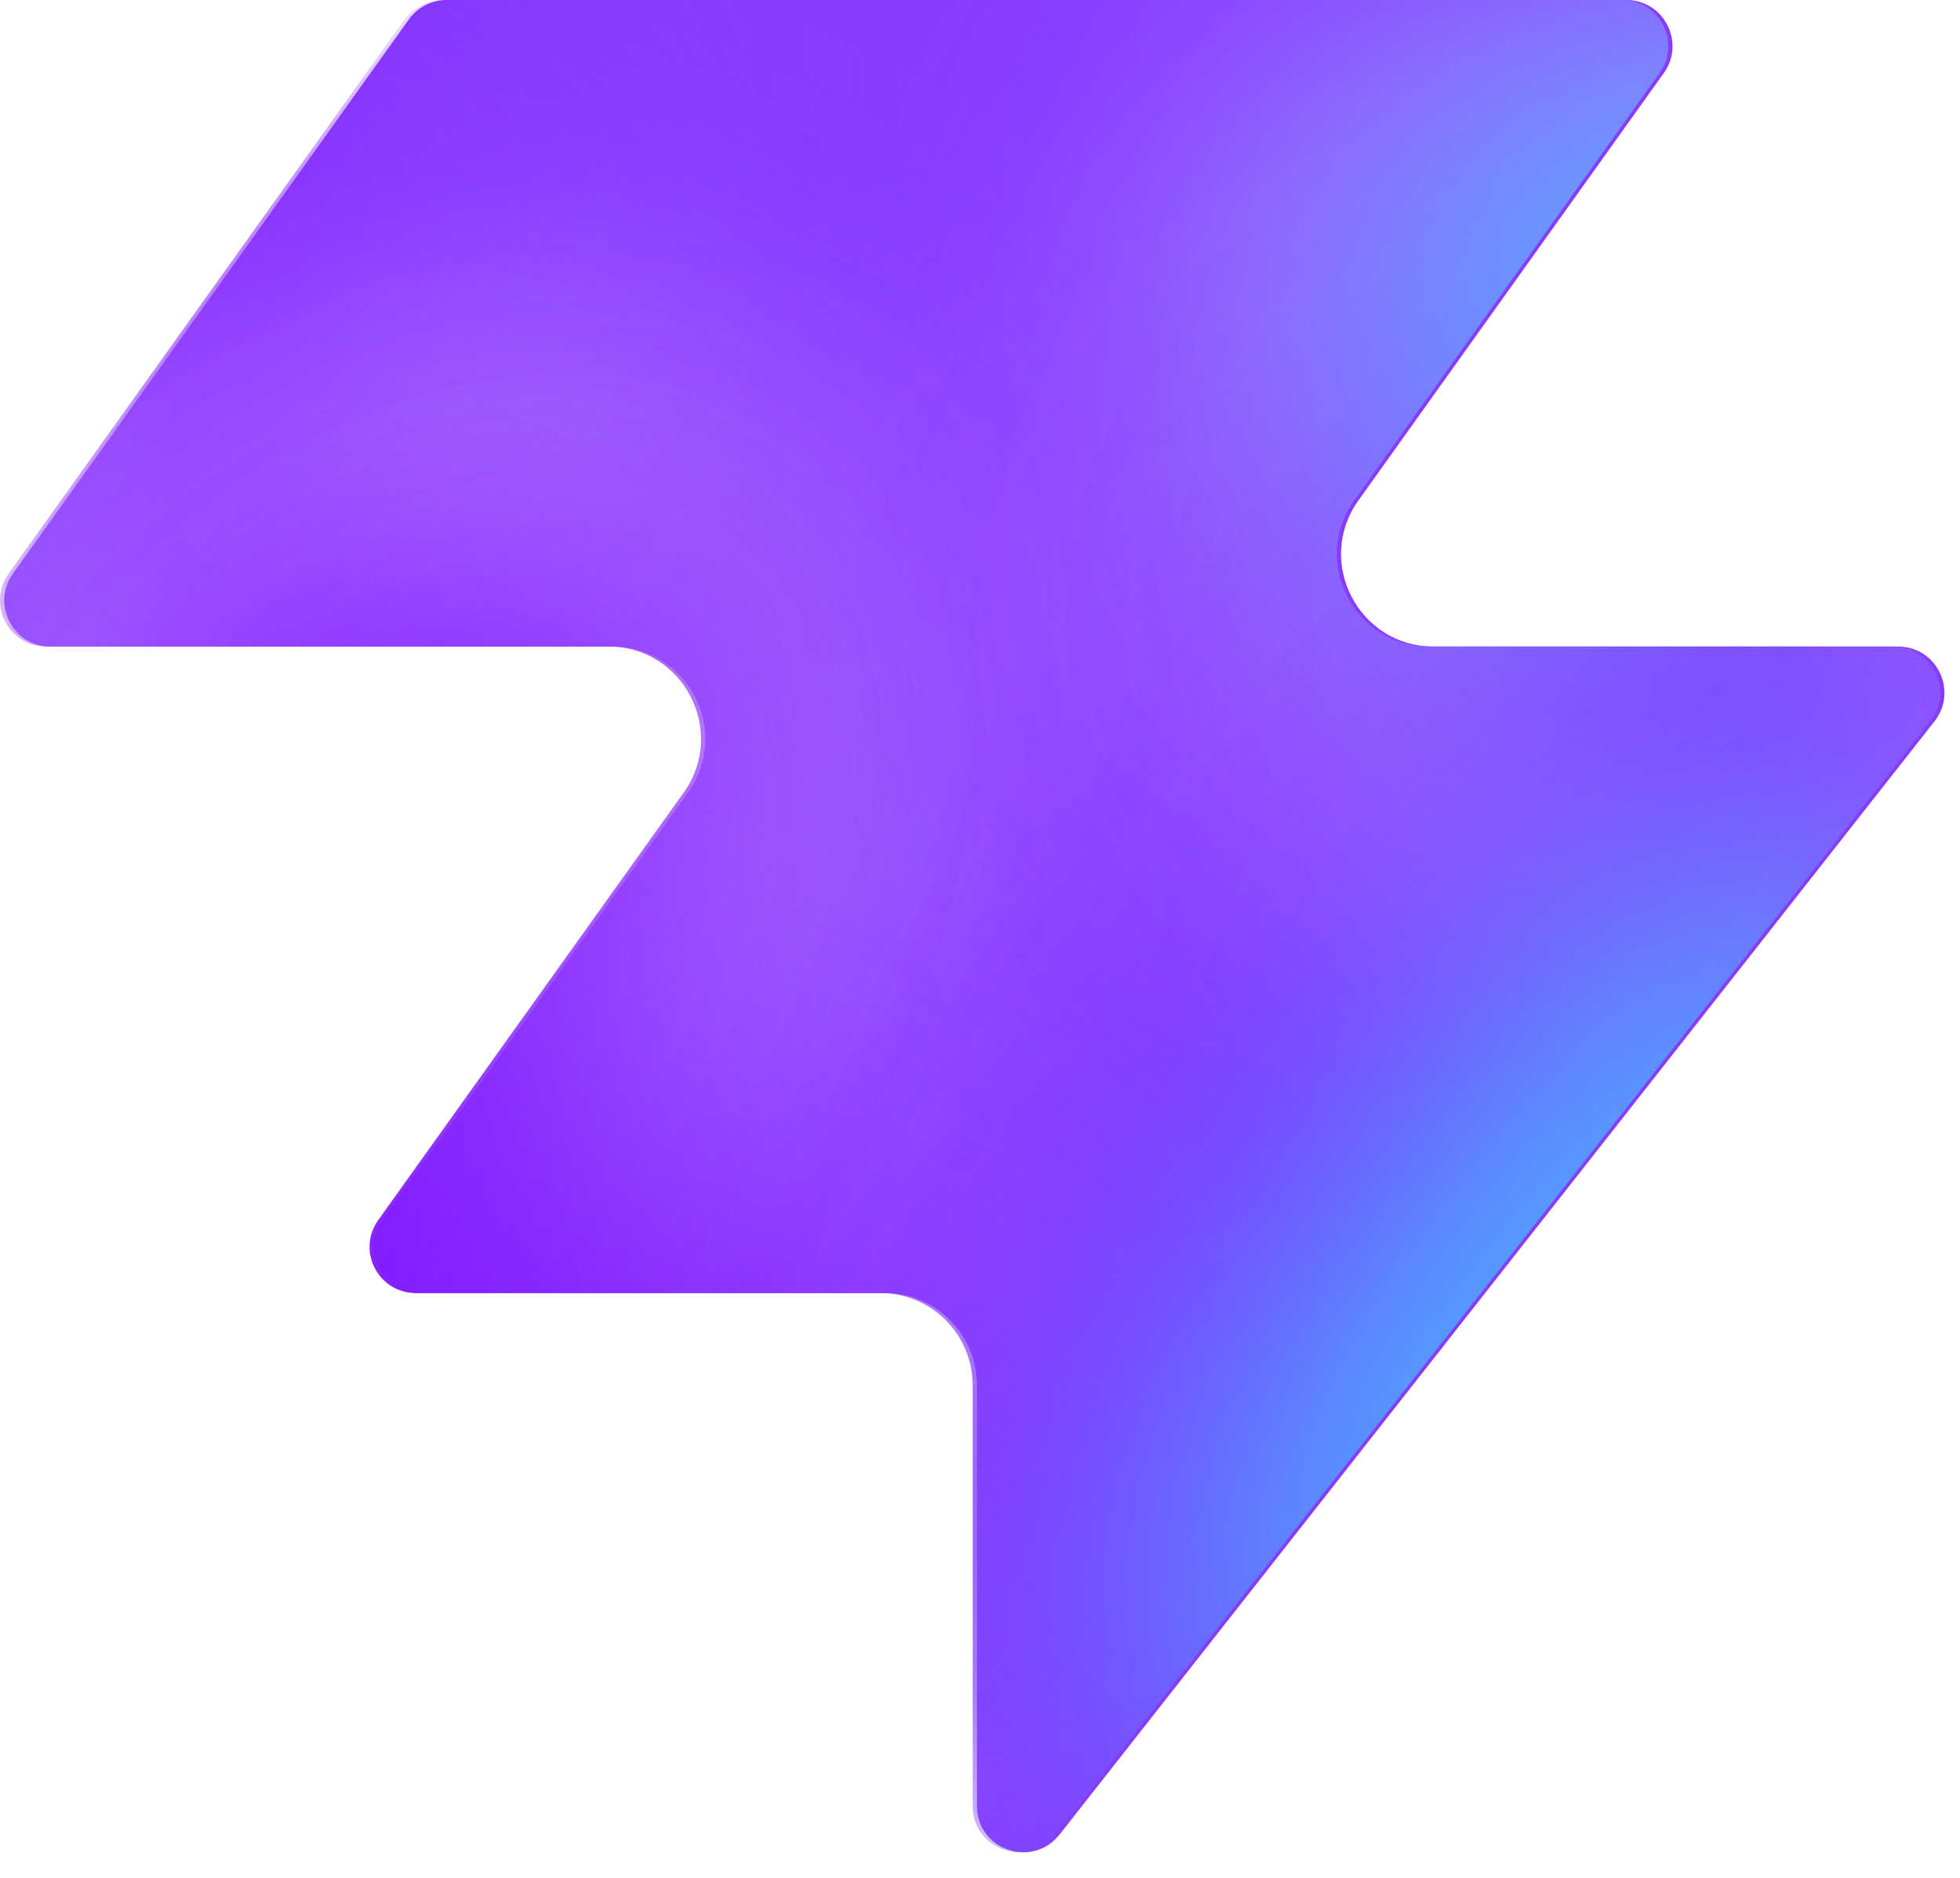
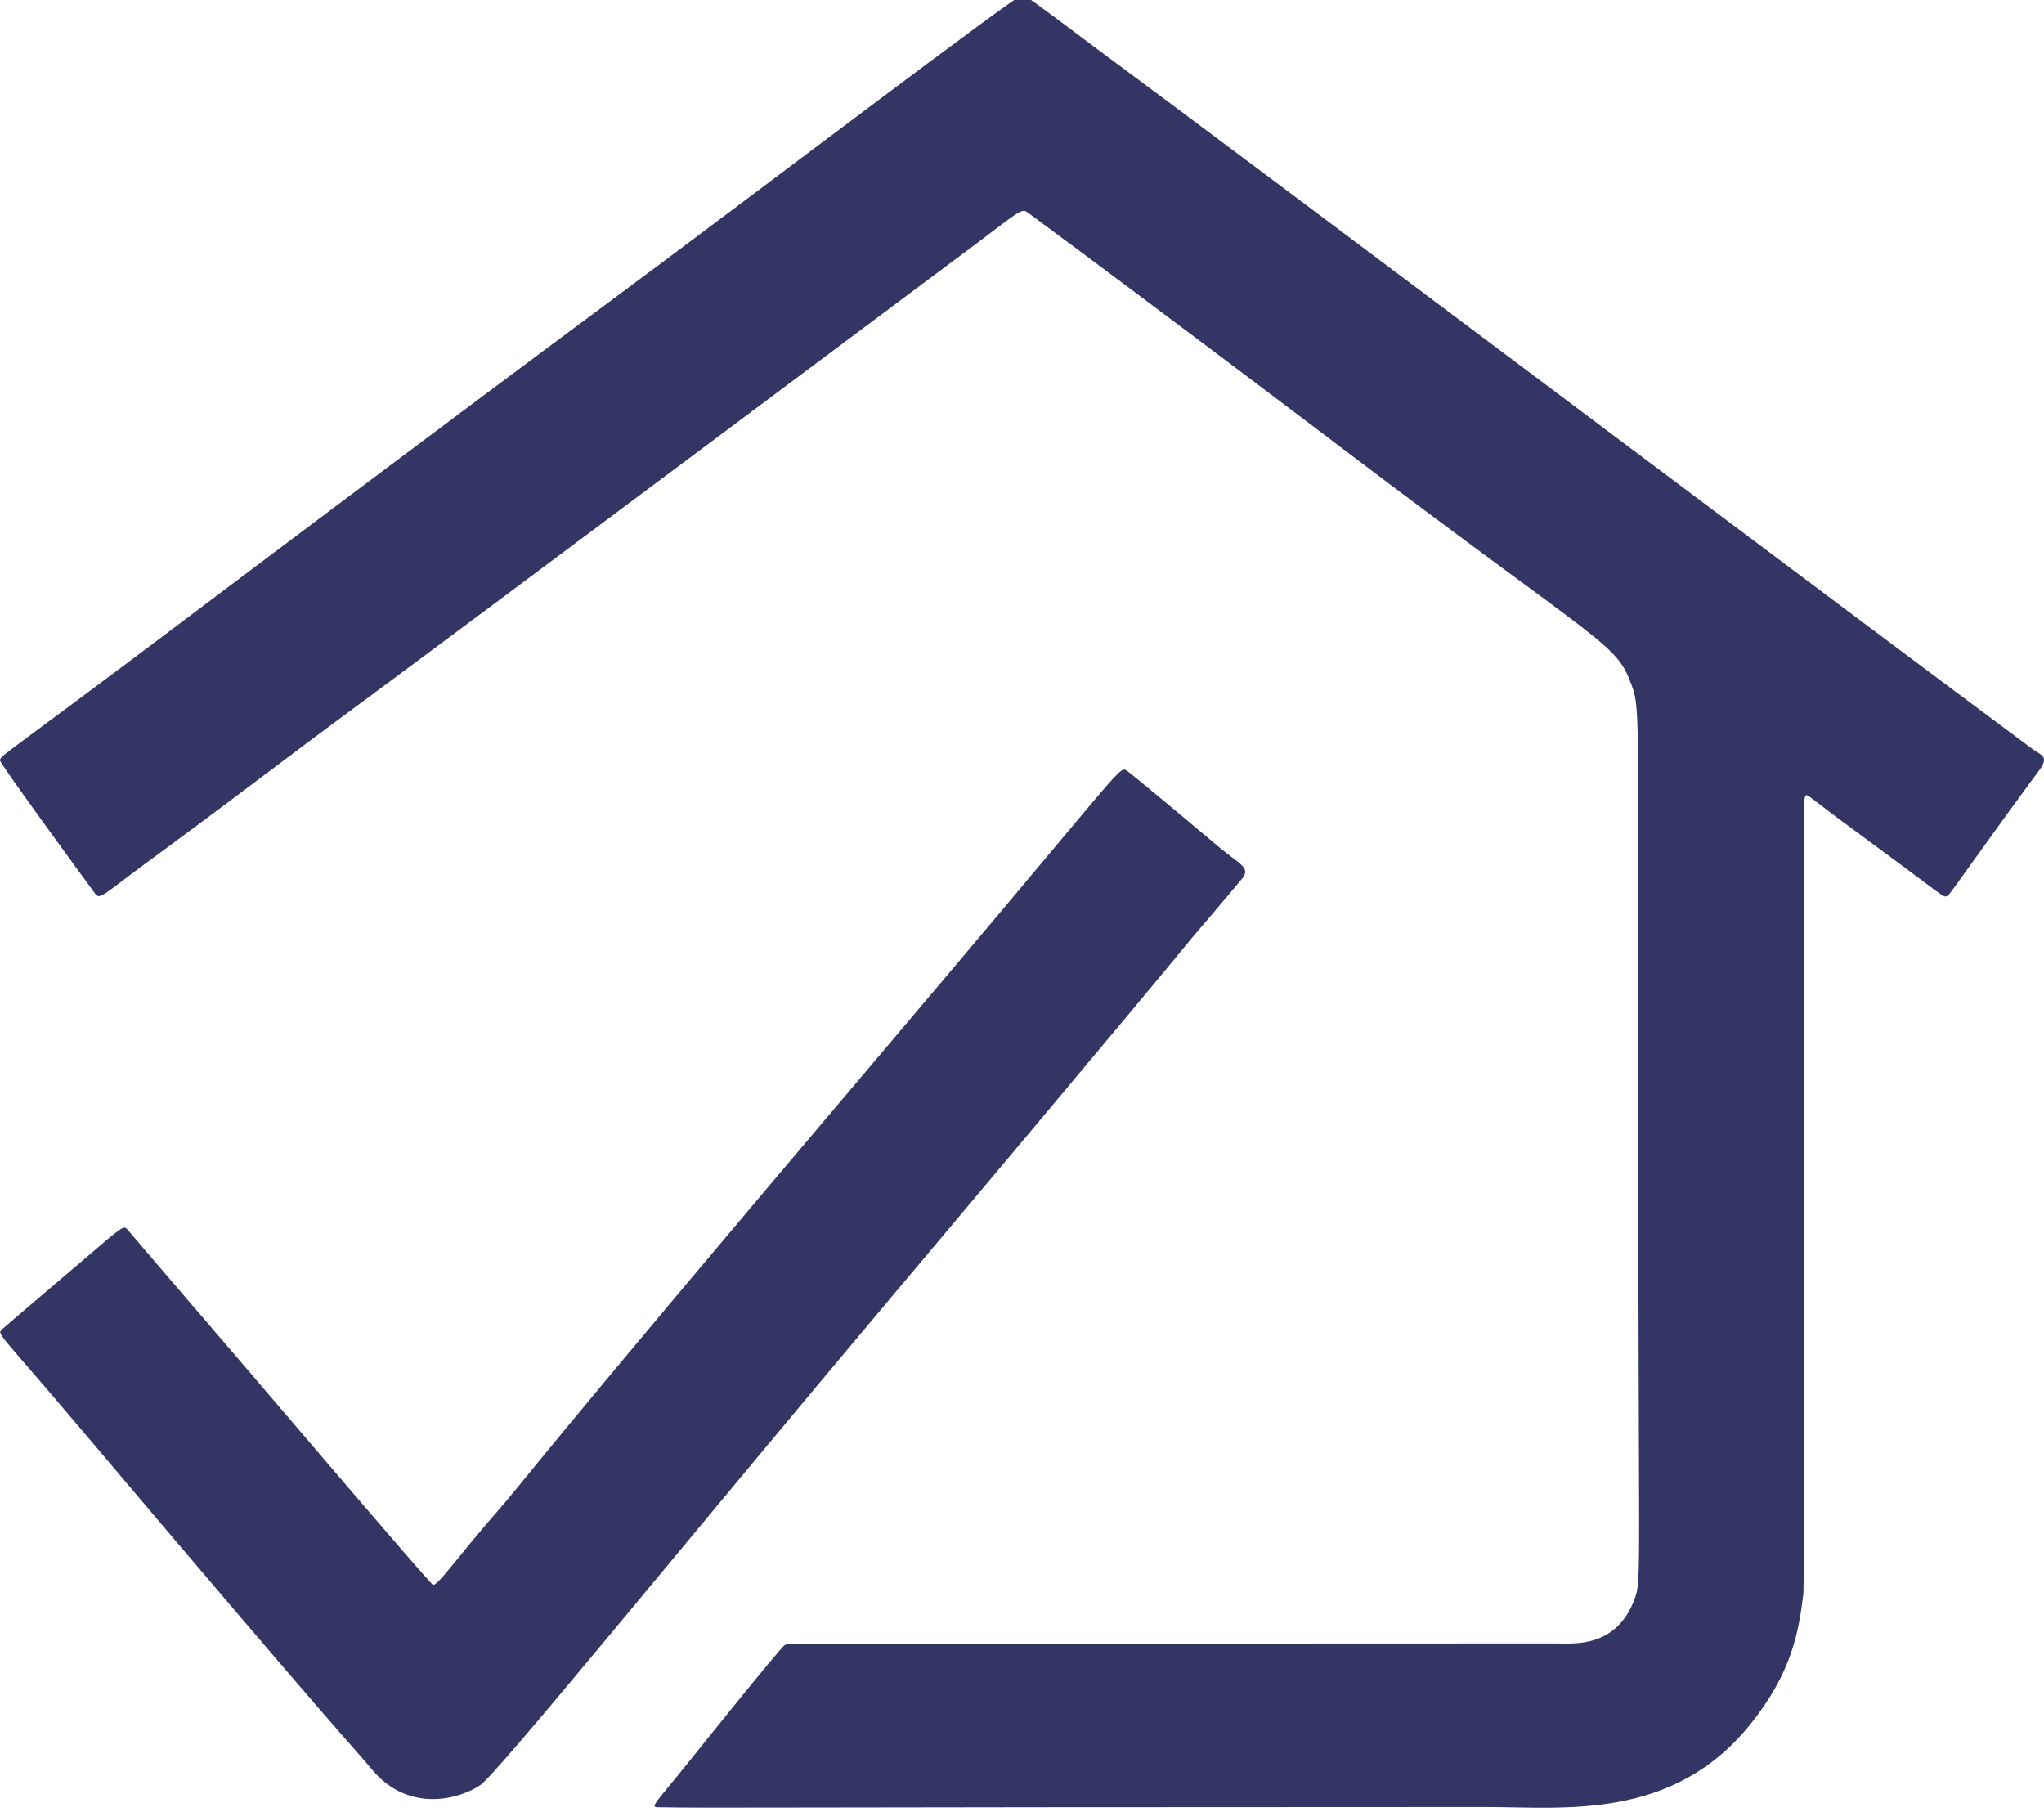
- <svg xmlns="http://www.w3.org/2000/svg" width="48" height="46" fill="none" viewBox="0 0 48 46">
-   <path fill="#863bff" d="M25.946 44.938c-.664.845-2.021.375-2.021-.698V33.937a2.26 2.26 0 0 0-2.262-2.262H10.287c-.92 0-1.456-1.04-.92-1.788l7.48-10.471c1.07-1.497 0-3.578-1.842-3.578H1.237c-.92 0-1.456-1.04-.92-1.788L10.013.474c.214-.297.556-.474.92-.474h28.894c.92 0 1.456 1.04.92 1.788l-7.48 10.471c-1.07 1.498 0 3.579 1.842 3.579h11.377c.943 0 1.473 1.088.89 1.83L25.947 44.94z" style="fill:#863bff;fill:color(display-p3 .525 .23 1);fill-opacity:1" />
-   <mask id="a" width="48" height="46" x="0" y="0" maskUnits="userSpaceOnUse" style="mask-type:alpha">
-     <path fill="#000" d="M25.842 44.938c-.664.844-2.021.375-2.021-.698V33.937a2.26 2.26 0 0 0-2.262-2.262H10.183c-.92 0-1.456-1.04-.92-1.788l7.48-10.471c1.07-1.498 0-3.579-1.842-3.579H1.133c-.92 0-1.456-1.04-.92-1.787L9.91.473c.214-.297.556-.474.92-.474h28.894c.92 0 1.456 1.04.92 1.788l-7.48 10.471c-1.07 1.498 0 3.578 1.842 3.578h11.377c.943 0 1.473 1.088.89 1.832L25.843 44.94z" style="fill:#000;fill-opacity:1" />
-   </mask>
-   <g mask="url(#a)">
-     <g filter="url(#b)">
-       <ellipse cx="5.508" cy="14.704" fill="#ede6ff" rx="5.508" ry="14.704" style="fill:#ede6ff;fill:color(display-p3 .927 .903 1);fill-opacity:1" transform="matrix(.00324 1 1 -.00324 -4.47 31.516)" />
-     </g>
-     <g filter="url(#c)">
-       <ellipse cx="10.399" cy="29.851" fill="#ede6ff" rx="10.399" ry="29.851" style="fill:#ede6ff;fill:color(display-p3 .927 .903 1);fill-opacity:1" transform="matrix(.00324 1 1 -.00324 -39.328 7.883)" />
-     </g>
-     <g filter="url(#d)">
-       <ellipse cx="5.508" cy="30.487" fill="#7e14ff" rx="5.508" ry="30.487" style="fill:#7e14ff;fill:color(display-p3 .492 .077 1);fill-opacity:1" transform="rotate(89.814 -25.913 -14.639)scale(1 -1)" />
-     </g>
-     <g filter="url(#e)">
-       <ellipse cx="5.508" cy="30.599" fill="#7e14ff" rx="5.508" ry="30.599" style="fill:#7e14ff;fill:color(display-p3 .492 .077 1);fill-opacity:1" transform="rotate(89.814 -32.644 -3.334)scale(1 -1)" />
-     </g>
-     <g filter="url(#f)">
-       <ellipse cx="5.508" cy="30.599" fill="#7e14ff" rx="5.508" ry="30.599" style="fill:#7e14ff;fill:color(display-p3 .492 .077 1);fill-opacity:1" transform="matrix(.00324 1 1 -.00324 -34.34 30.47)" />
-     </g>
-     <g filter="url(#g)">
-       <ellipse cx="14.072" cy="22.078" fill="#ede6ff" rx="14.072" ry="22.078" style="fill:#ede6ff;fill:color(display-p3 .927 .903 1);fill-opacity:1" transform="rotate(93.35 24.506 48.493)scale(-1 1)" />
-     </g>
-     <g filter="url(#h)">
-       <ellipse cx="3.47" cy="21.501" fill="#7e14ff" rx="3.47" ry="21.501" style="fill:#7e14ff;fill:color(display-p3 .492 .077 1);fill-opacity:1" transform="rotate(89.009 28.708 47.59)scale(-1 1)" />
-     </g>
-     <g filter="url(#i)">
-       <ellipse cx="3.47" cy="21.501" fill="#7e14ff" rx="3.47" ry="21.501" style="fill:#7e14ff;fill:color(display-p3 .492 .077 1);fill-opacity:1" transform="rotate(89.009 28.708 47.59)scale(-1 1)" />
-     </g>
-     <g filter="url(#j)">
-       <ellipse cx=".387" cy="8.972" fill="#7e14ff" rx="4.407" ry="29.108" style="fill:#7e14ff;fill:color(display-p3 .492 .077 1);fill-opacity:1" transform="rotate(39.51 .387 8.972)" />
-     </g>
-     <g filter="url(#k)">
-       <ellipse cx="47.523" cy="-6.092" fill="#7e14ff" rx="4.407" ry="29.108" style="fill:#7e14ff;fill:color(display-p3 .492 .077 1);fill-opacity:1" transform="rotate(37.892 47.523 -6.092)" />
-     </g>
-     <g filter="url(#l)">
-       <ellipse cx="41.412" cy="6.333" fill="#47bfff" rx="5.971" ry="9.665" style="fill:#47bfff;fill:color(display-p3 .28 .748 1);fill-opacity:1" transform="rotate(37.892 41.412 6.333)" />
-     </g>
-     <g filter="url(#m)">
-       <ellipse cx="-1.879" cy="38.332" fill="#7e14ff" rx="4.407" ry="29.108" style="fill:#7e14ff;fill:color(display-p3 .492 .077 1);fill-opacity:1" transform="rotate(37.892 -1.88 38.332)" />
-     </g>
-     <g filter="url(#n)">
-       <ellipse cx="-1.879" cy="38.332" fill="#7e14ff" rx="4.407" ry="29.108" style="fill:#7e14ff;fill:color(display-p3 .492 .077 1);fill-opacity:1" transform="rotate(37.892 -1.88 38.332)" />
-     </g>
-     <g filter="url(#o)">
-       <ellipse cx="35.651" cy="29.907" fill="#7e14ff" rx="4.407" ry="29.108" style="fill:#7e14ff;fill:color(display-p3 .492 .077 1);fill-opacity:1" transform="rotate(37.892 35.651 29.907)" />
-     </g>
-     <g filter="url(#p)">
-       <ellipse cx="38.418" cy="32.4" fill="#47bfff" rx="5.971" ry="15.297" style="fill:#47bfff;fill:color(display-p3 .28 .748 1);fill-opacity:1" transform="rotate(37.892 38.418 32.4)" />
+ <svg xmlns="http://www.w3.org/2000/svg" width="100%" height="100%" viewBox="0 0 1080 957" version="1.1" xml:space="preserve" style="fill-rule:evenodd;clip-rule:evenodd;stroke-linejoin:round;stroke-miterlimit:2;">
+   <g transform="matrix(1,0,0,1,-1166,-0)">
+     <g id="Isotipo-azul" transform="matrix(1,0,0,29.90625,1166,0)">
+       <rect x="0" y="0" width="1080" height="32" style="fill:none;" />
+       <clipPath id="_clip1">
+         <rect x="0" y="0" width="1080" height="32" />
+       </clipPath>
+       <g clip-path="url(#_clip1)">
+         <g id="Logo" transform="matrix(1.262258,0,0,0.042207,-84.86122,-4.314038)">
+           <path d="M822.099,769.463C820.165,784.856 817.52,801.989 799.946,823.872C767.383,864.417 721.797,858.543 689.5,858.546C370.22,858.574 370.232,859.064 342.473,858.639C339.146,858.588 342.032,856.531 356.974,837.878C360.025,834.07 392.831,793.117 395.709,790.754C396.764,789.886 397.022,790.282 718.499,790.075C725.967,790.07 743.751,792.14 751.471,771.491C754.608,763.101 752.872,762.732 752.986,535.5C753.055,398.171 753.535,397.874 750.093,388.64C743.544,371.073 739.596,373.597 629.173,289.935C618.654,281.964 551.36,230.979 497.178,190.97C494.454,188.959 491.854,192.564 465.242,212.144C461.74,214.72 266.453,360.858 221.761,393.852C174.542,428.711 175.005,429.176 127.785,463.887C110.045,476.927 109.088,479.034 106.972,476.147C103.739,471.734 67.234,421.913 67.23,420.504C67.224,418.443 68.337,419.049 142.817,362.921C157.422,351.915 248.632,283.179 325.811,225.918C381.768,184.401 493.284,99.617 495.422,99.945C496.585,100.123 521.928,119.364 526.861,123.004C586.19,166.783 850.173,365.438 918.232,415.865C921.413,418.223 925.061,418.657 921.127,424.23C918.847,427.459 918.625,427.216 892.078,464.197C882.849,477.053 882.851,477.377 881.498,477.399C880.175,477.421 880.361,476.846 838.222,445.883C831.288,440.789 831.467,440.686 824.493,435.512C821.729,433.461 822.391,436.859 822.353,465.5C822.204,576.696 822.822,750.897 822.099,769.463Z" style="fill:rgb(51,53,100);" />
+           <path d="M566.436,494.445C545.264,520.452 452.021,631.25 442.035,643.115C354.317,747.348 275.831,844.098 268.365,849.302C260.146,855.03 238.522,861.47 223.016,842.924C213.225,831.214 212.413,832.002 99.025,697.903C67.946,661.147 65.961,660.727 67.843,658.815C68.902,657.739 98.1,633.009 103.435,628.423C118.21,615.722 118.931,615.186 120.388,616.617C120.408,616.637 147.593,648.468 153.616,655.402C166.252,669.953 247.319,765.399 248.487,765.557C250.632,765.847 259.091,753.469 275.112,735.167C288.47,719.908 287.091,718.854 437.959,540.887C535.655,425.643 535.377,423.303 538.5,424.499C539.684,424.952 574.737,454.43 577.865,457.06C586.163,464.039 591.051,465.321 587.051,470.12C578.906,479.891 568.096,492.508 566.436,494.445Z" style="fill:rgb(51,53,100);" />
+         </g>
+       </g>
    </g>
  </g>
-   <defs>
-     <filter id="b" width="60.045" height="41.654" x="-19.77" y="16.149" color-interpolation-filters="sRGB" filterUnits="userSpaceOnUse">
-       <feFlood flood-opacity="0" result="BackgroundImageFix" />
-       <feBlend in="SourceGraphic" in2="BackgroundImageFix" result="shape" />
-       <feGaussianBlur result="effect1_foregroundBlur_2002_17158" stdDeviation="7.659" />
-     </filter>
-     <filter id="c" width="90.34" height="51.437" x="-54.613" y="-7.533" color-interpolation-filters="sRGB" filterUnits="userSpaceOnUse">
-       <feFlood flood-opacity="0" result="BackgroundImageFix" />
-       <feBlend in="SourceGraphic" in2="BackgroundImageFix" result="shape" />
-       <feGaussianBlur result="effect1_foregroundBlur_2002_17158" stdDeviation="7.659" />
-     </filter>
-     <filter id="d" width="79.355" height="29.4" x="-49.64" y="2.03" color-interpolation-filters="sRGB" filterUnits="userSpaceOnUse">
-       <feFlood flood-opacity="0" result="BackgroundImageFix" />
-       <feBlend in="SourceGraphic" in2="BackgroundImageFix" result="shape" />
-       <feGaussianBlur result="effect1_foregroundBlur_2002_17158" stdDeviation="4.596" />
-     </filter>
-     <filter id="e" width="79.579" height="29.4" x="-45.045" y="20.029" color-interpolation-filters="sRGB" filterUnits="userSpaceOnUse">
-       <feFlood flood-opacity="0" result="BackgroundImageFix" />
-       <feBlend in="SourceGraphic" in2="BackgroundImageFix" result="shape" />
-       <feGaussianBlur result="effect1_foregroundBlur_2002_17158" stdDeviation="4.596" />
-     </filter>
-     <filter id="f" width="79.579" height="29.4" x="-43.513" y="21.178" color-interpolation-filters="sRGB" filterUnits="userSpaceOnUse">
-       <feFlood flood-opacity="0" result="BackgroundImageFix" />
-       <feBlend in="SourceGraphic" in2="BackgroundImageFix" result="shape" />
-       <feGaussianBlur result="effect1_foregroundBlur_2002_17158" stdDeviation="4.596" />
-     </filter>
-     <filter id="g" width="74.749" height="58.852" x="15.756" y="-17.901" color-interpolation-filters="sRGB" filterUnits="userSpaceOnUse">
-       <feFlood flood-opacity="0" result="BackgroundImageFix" />
-       <feBlend in="SourceGraphic" in2="BackgroundImageFix" result="shape" />
-       <feGaussianBlur result="effect1_foregroundBlur_2002_17158" stdDeviation="7.659" />
-     </filter>
-     <filter id="h" width="61.377" height="25.362" x="23.548" y="2.284" color-interpolation-filters="sRGB" filterUnits="userSpaceOnUse">
-       <feFlood flood-opacity="0" result="BackgroundImageFix" />
-       <feBlend in="SourceGraphic" in2="BackgroundImageFix" result="shape" />
-       <feGaussianBlur result="effect1_foregroundBlur_2002_17158" stdDeviation="4.596" />
-     </filter>
-     <filter id="i" width="61.377" height="25.362" x="23.548" y="2.284" color-interpolation-filters="sRGB" filterUnits="userSpaceOnUse">
-       <feFlood flood-opacity="0" result="BackgroundImageFix" />
-       <feBlend in="SourceGraphic" in2="BackgroundImageFix" result="shape" />
-       <feGaussianBlur result="effect1_foregroundBlur_2002_17158" stdDeviation="4.596" />
-     </filter>
-     <filter id="j" width="56.045" height="63.649" x="-27.636" y="-22.853" color-interpolation-filters="sRGB" filterUnits="userSpaceOnUse">
-       <feFlood flood-opacity="0" result="BackgroundImageFix" />
-       <feBlend in="SourceGraphic" in2="BackgroundImageFix" result="shape" />
-       <feGaussianBlur result="effect1_foregroundBlur_2002_17158" stdDeviation="4.596" />
-     </filter>
-     <filter id="k" width="54.814" height="64.646" x="20.116" y="-38.415" color-interpolation-filters="sRGB" filterUnits="userSpaceOnUse">
-       <feFlood flood-opacity="0" result="BackgroundImageFix" />
-       <feBlend in="SourceGraphic" in2="BackgroundImageFix" result="shape" />
-       <feGaussianBlur result="effect1_foregroundBlur_2002_17158" stdDeviation="4.596" />
-     </filter>
-     <filter id="l" width="33.541" height="35.313" x="24.641" y="-11.323" color-interpolation-filters="sRGB" filterUnits="userSpaceOnUse">
-       <feFlood flood-opacity="0" result="BackgroundImageFix" />
-       <feBlend in="SourceGraphic" in2="BackgroundImageFix" result="shape" />
-       <feGaussianBlur result="effect1_foregroundBlur_2002_17158" stdDeviation="4.596" />
-     </filter>
-     <filter id="m" width="54.814" height="64.646" x="-29.286" y="6.009" color-interpolation-filters="sRGB" filterUnits="userSpaceOnUse">
-       <feFlood flood-opacity="0" result="BackgroundImageFix" />
-       <feBlend in="SourceGraphic" in2="BackgroundImageFix" result="shape" />
-       <feGaussianBlur result="effect1_foregroundBlur_2002_17158" stdDeviation="4.596" />
-     </filter>
-     <filter id="n" width="54.814" height="64.646" x="-29.286" y="6.009" color-interpolation-filters="sRGB" filterUnits="userSpaceOnUse">
-       <feFlood flood-opacity="0" result="BackgroundImageFix" />
-       <feBlend in="SourceGraphic" in2="BackgroundImageFix" result="shape" />
-       <feGaussianBlur result="effect1_foregroundBlur_2002_17158" stdDeviation="4.596" />
-     </filter>
-     <filter id="o" width="54.814" height="64.646" x="8.244" y="-2.416" color-interpolation-filters="sRGB" filterUnits="userSpaceOnUse">
-       <feFlood flood-opacity="0" result="BackgroundImageFix" />
-       <feBlend in="SourceGraphic" in2="BackgroundImageFix" result="shape" />
-       <feGaussianBlur result="effect1_foregroundBlur_2002_17158" stdDeviation="4.596" />
-     </filter>
-     <filter id="p" width="39.409" height="43.623" x="18.713" y="10.588" color-interpolation-filters="sRGB" filterUnits="userSpaceOnUse">
-       <feFlood flood-opacity="0" result="BackgroundImageFix" />
-       <feBlend in="SourceGraphic" in2="BackgroundImageFix" result="shape" />
-       <feGaussianBlur result="effect1_foregroundBlur_2002_17158" stdDeviation="4.596" />
-     </filter>
-   </defs>
</svg>
